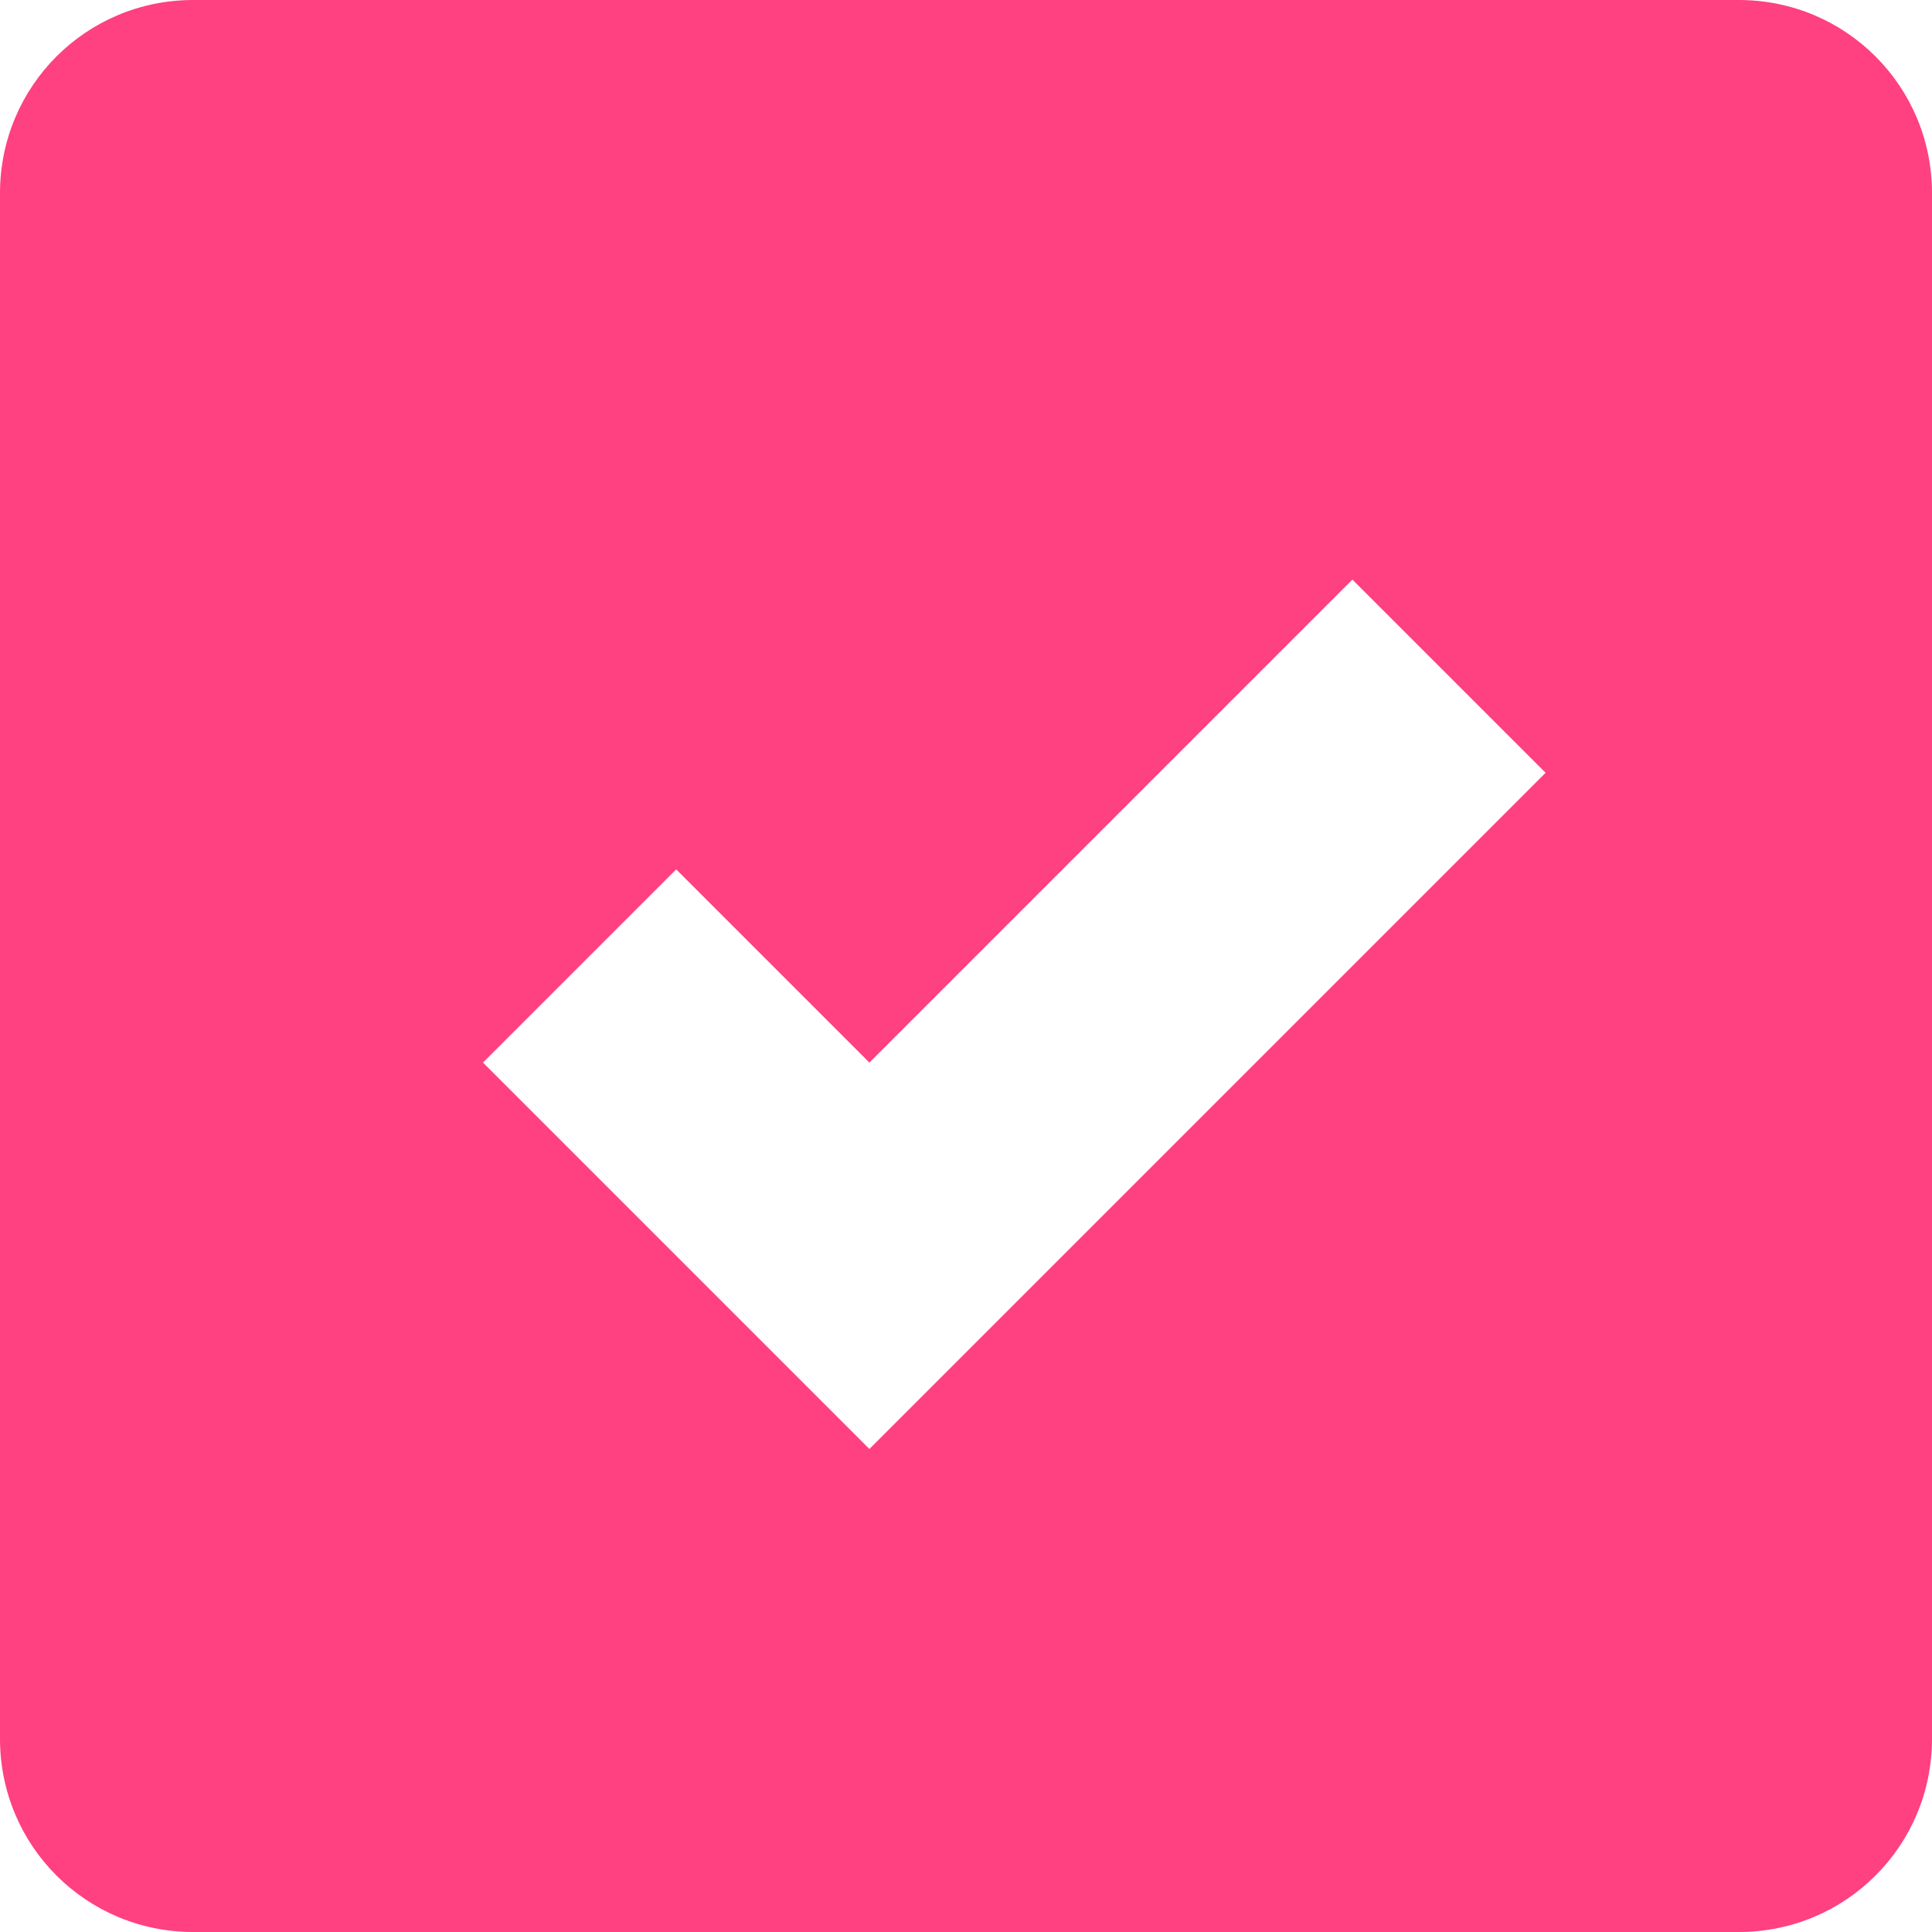
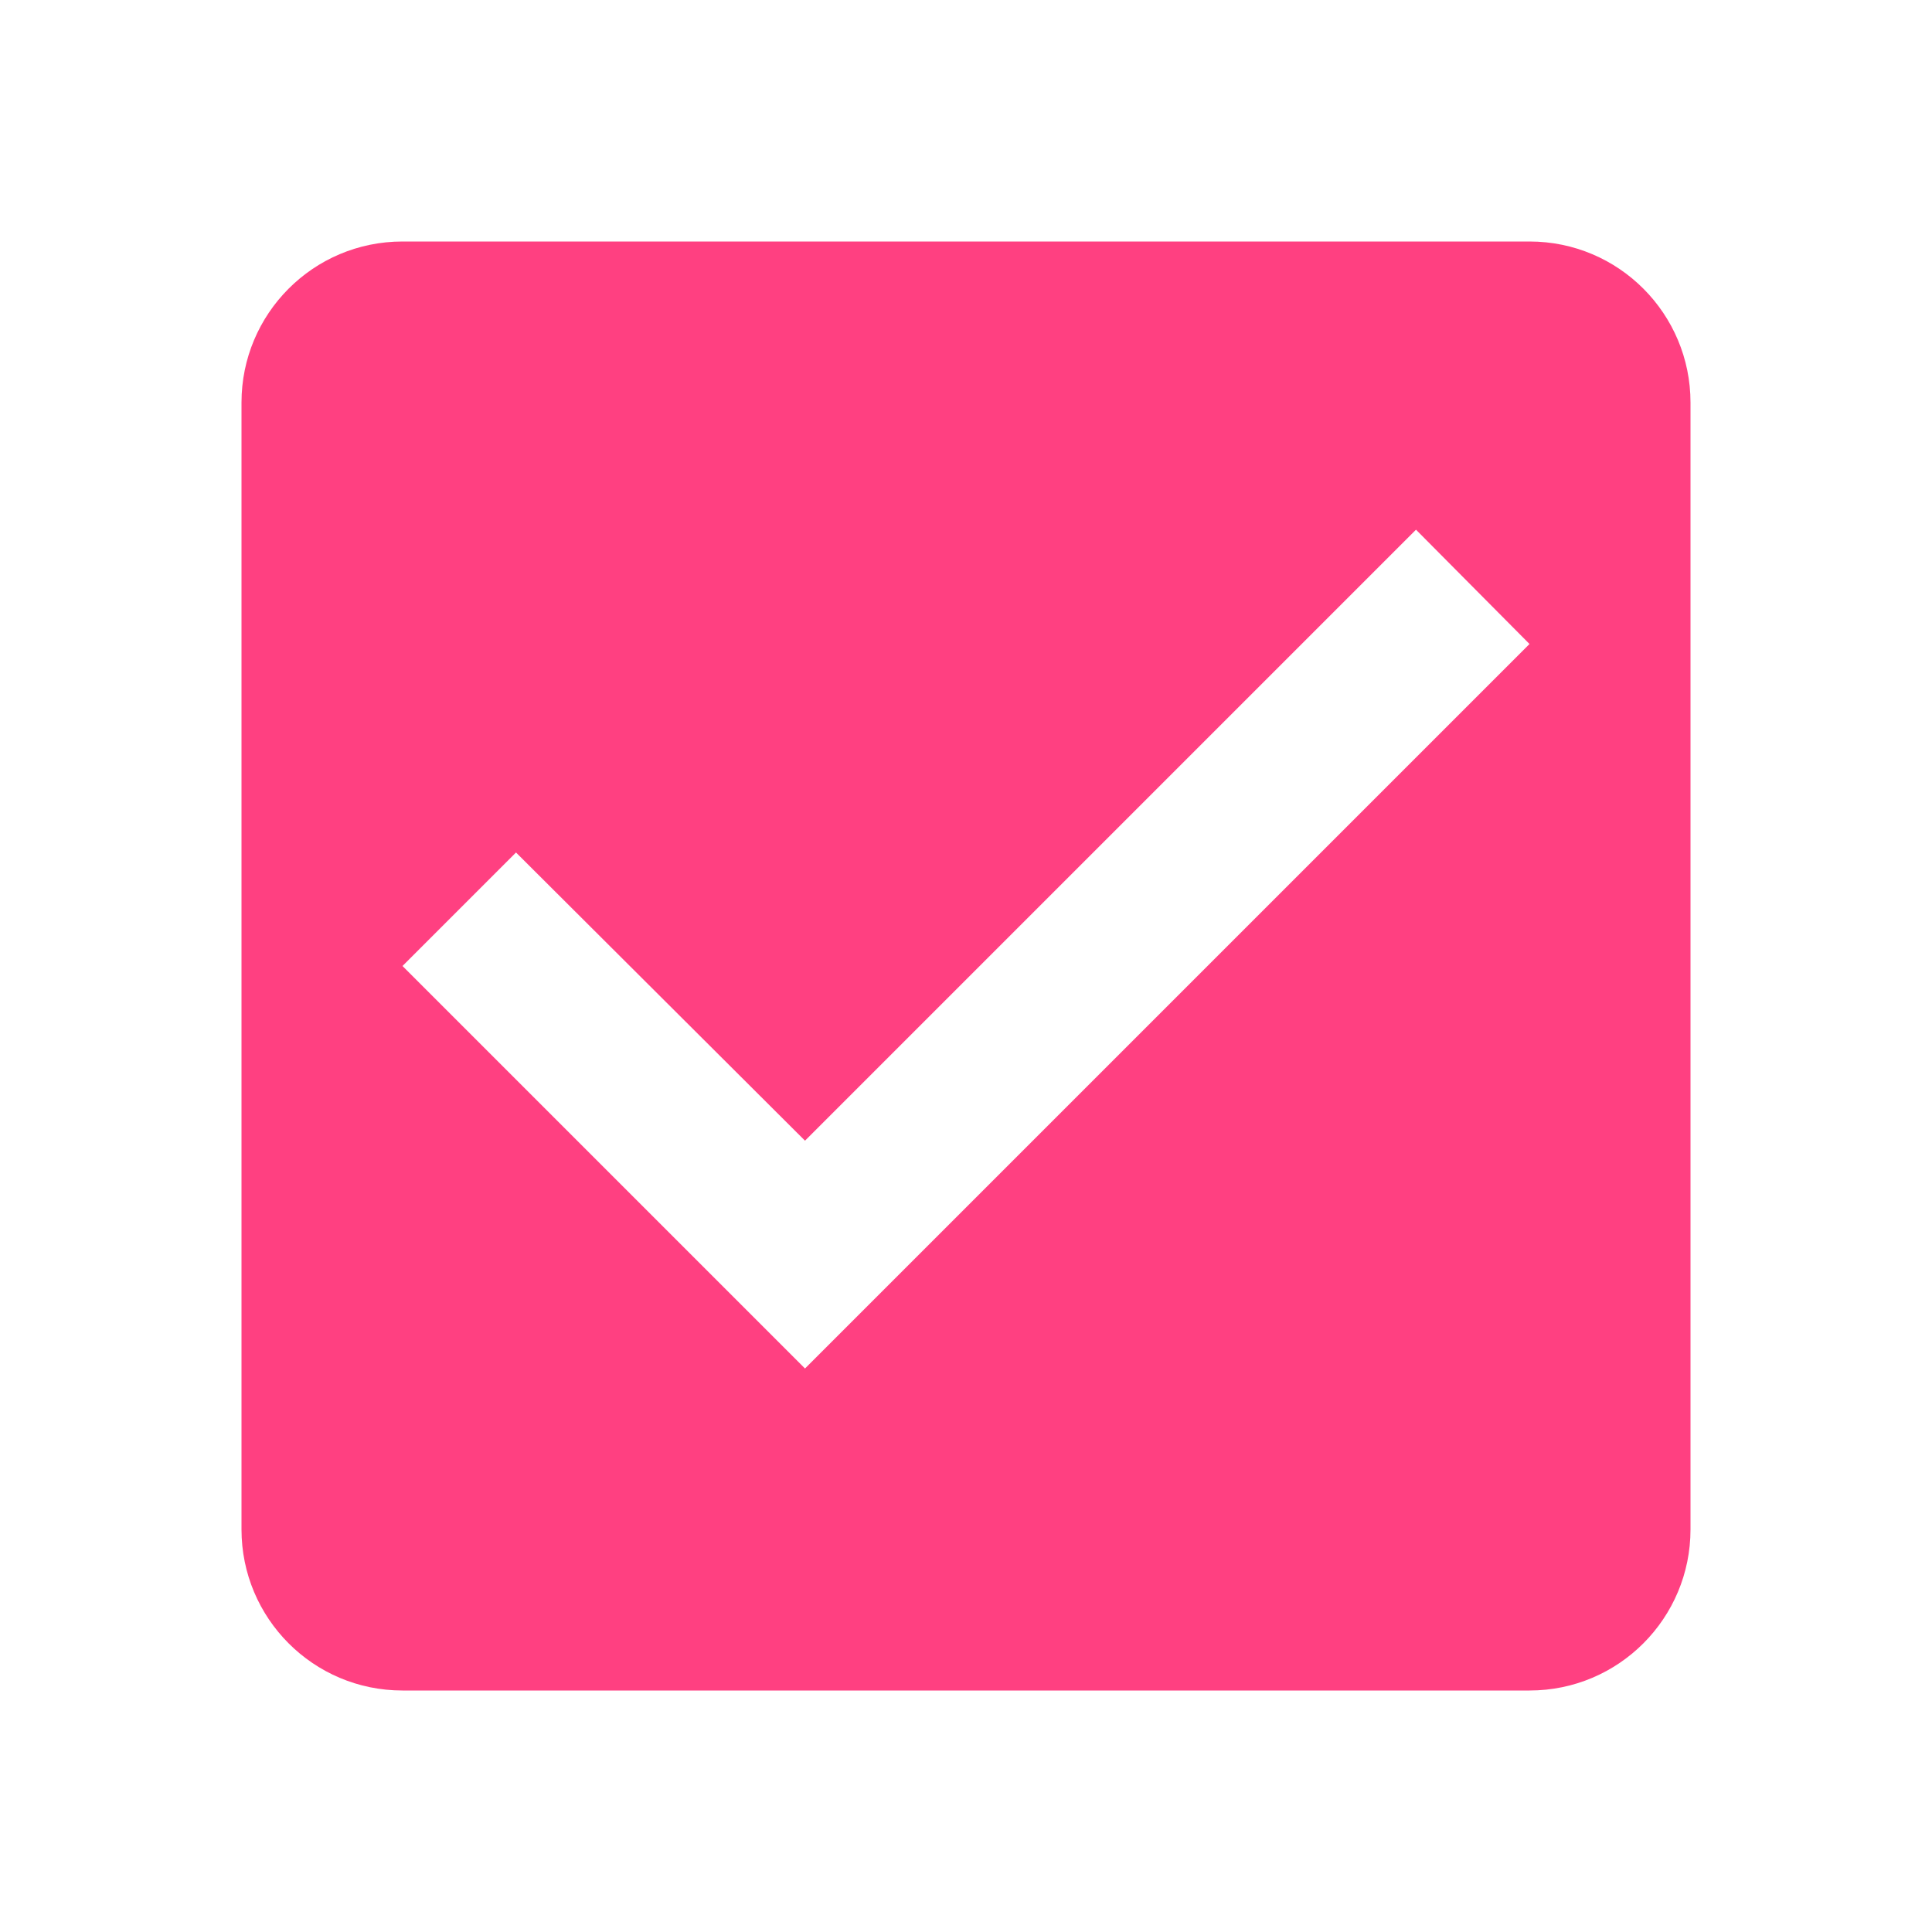
- <svg xmlns="http://www.w3.org/2000/svg" width="20" height="20" viewBox="0 0 20 20" id="svg2" version="1.1">
-   <defs id="defs4" />
-   <g id="layer1" transform="translate(0,-1032.362)">
-     <path style="color:#000000;clip-rule:nonzero;display:inline;overflow:visible;visibility:visible;opacity:1;isolation:auto;mix-blend-mode:normal;color-interpolation:sRGB;color-interpolation-filters:linearRGB;solid-color:#000000;solid-opacity:1;fill:#FF4081;fill-opacity:1;fill-rule:evenodd;stroke:none;stroke-width:1;stroke-linecap:butt;stroke-linejoin:miter;stroke-miterlimit:4;stroke-dasharray:none;stroke-dashoffset:0;stroke-opacity:1;color-rendering:auto;image-rendering:auto;shape-rendering:auto;text-rendering:auto;enable-background:accumulate;marker:none;filter-blend-mode:normal;filter-gaussianBlur-deviation:0" d="M 2 0 C 0.892 0 0 0.892 0 2 L 0 18 C 0 19.108 0.892 20 2 20 L 18 20 C 19.108 20 20 19.108 20 18 L 20 2 C 20 0.892 19.108 0 18 0 L 2 0 z M 14 6 L 16 8 L 9 15 L 5 11 L 7 9 L 9 11 L 14 6 z " transform="translate(0,1032.362)" id="rect4138" />
-   </g>
+ <svg xmlns="http://www.w3.org/2000/svg" fill="#000000" height="24" viewBox="0 0 24 24" width="24" id="svg2" version="1.1">
+   <defs id="defs10" />
+   <path d="M19 3H5c-1.11 0-2 .9-2 2v14c0 1.1.89 2 2 2h14c1.11 0 2-.9 2-2V5c0-1.1-.89-2-2-2zm-9 14l-5-5 1.41-1.41L10 14.17l7.59-7.59L19 8l-9 9z" id="path6" style="fill:#ff4081;fill-opacity:1" />
</svg>
